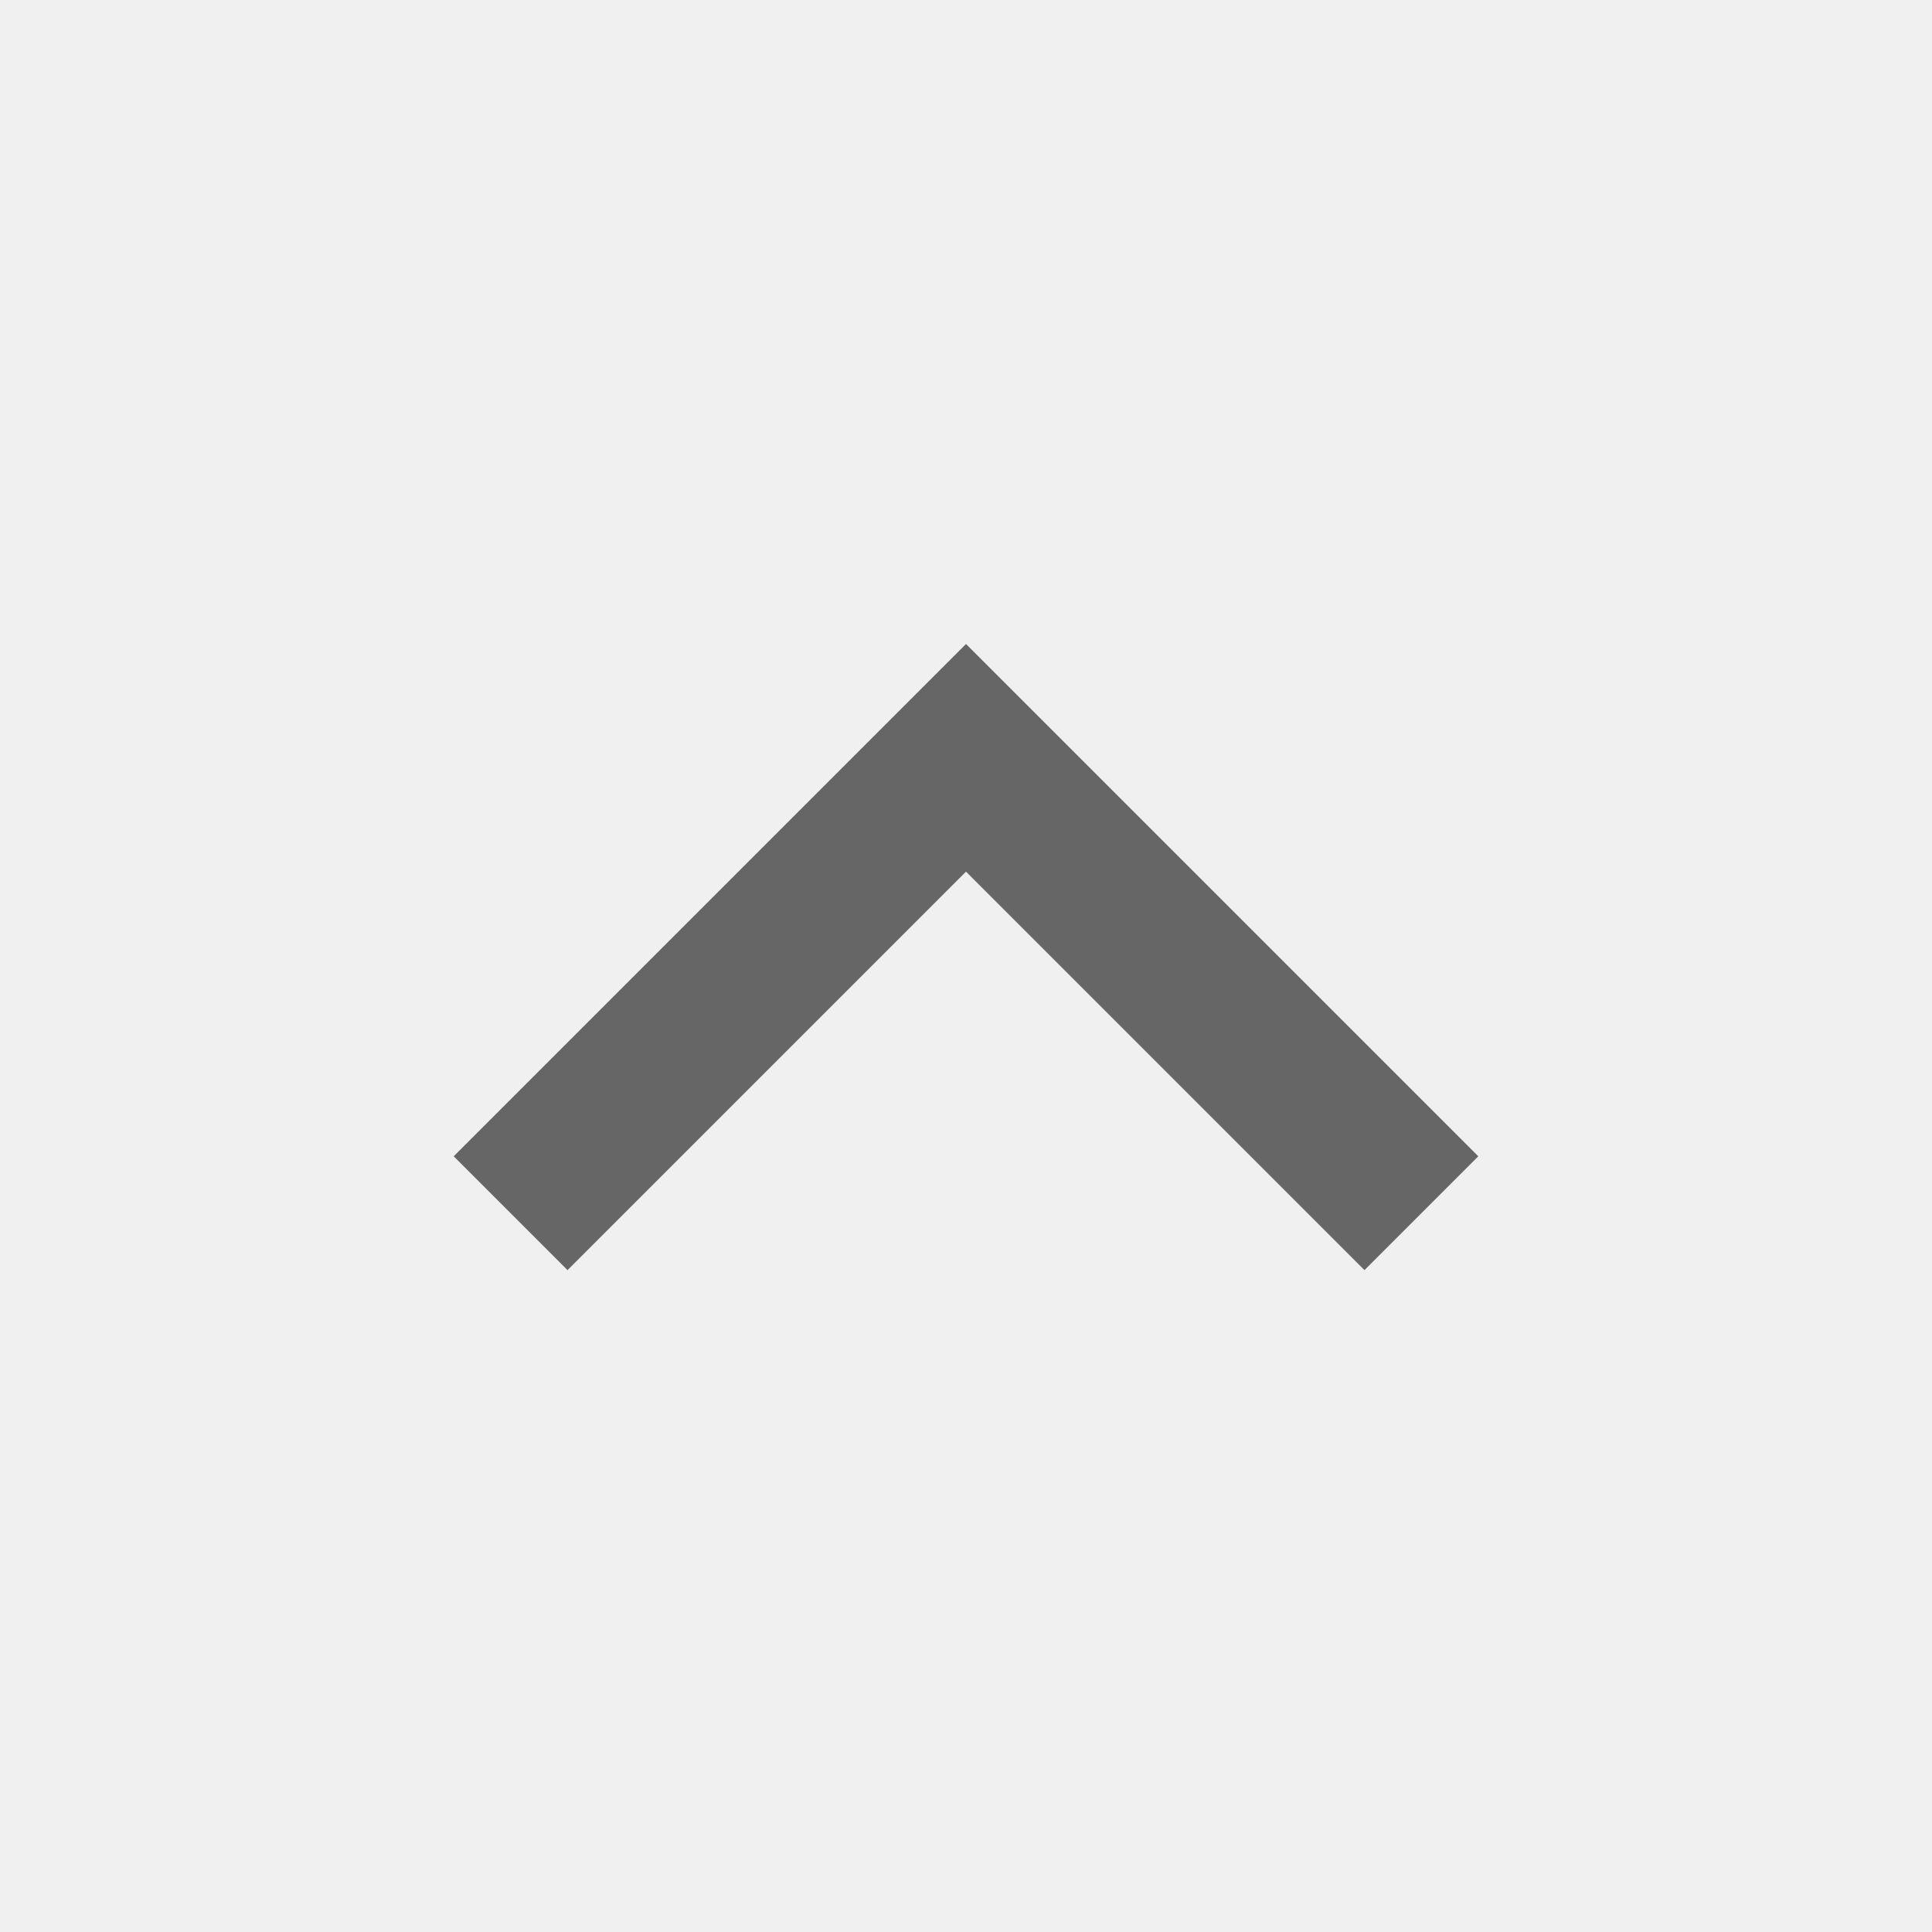
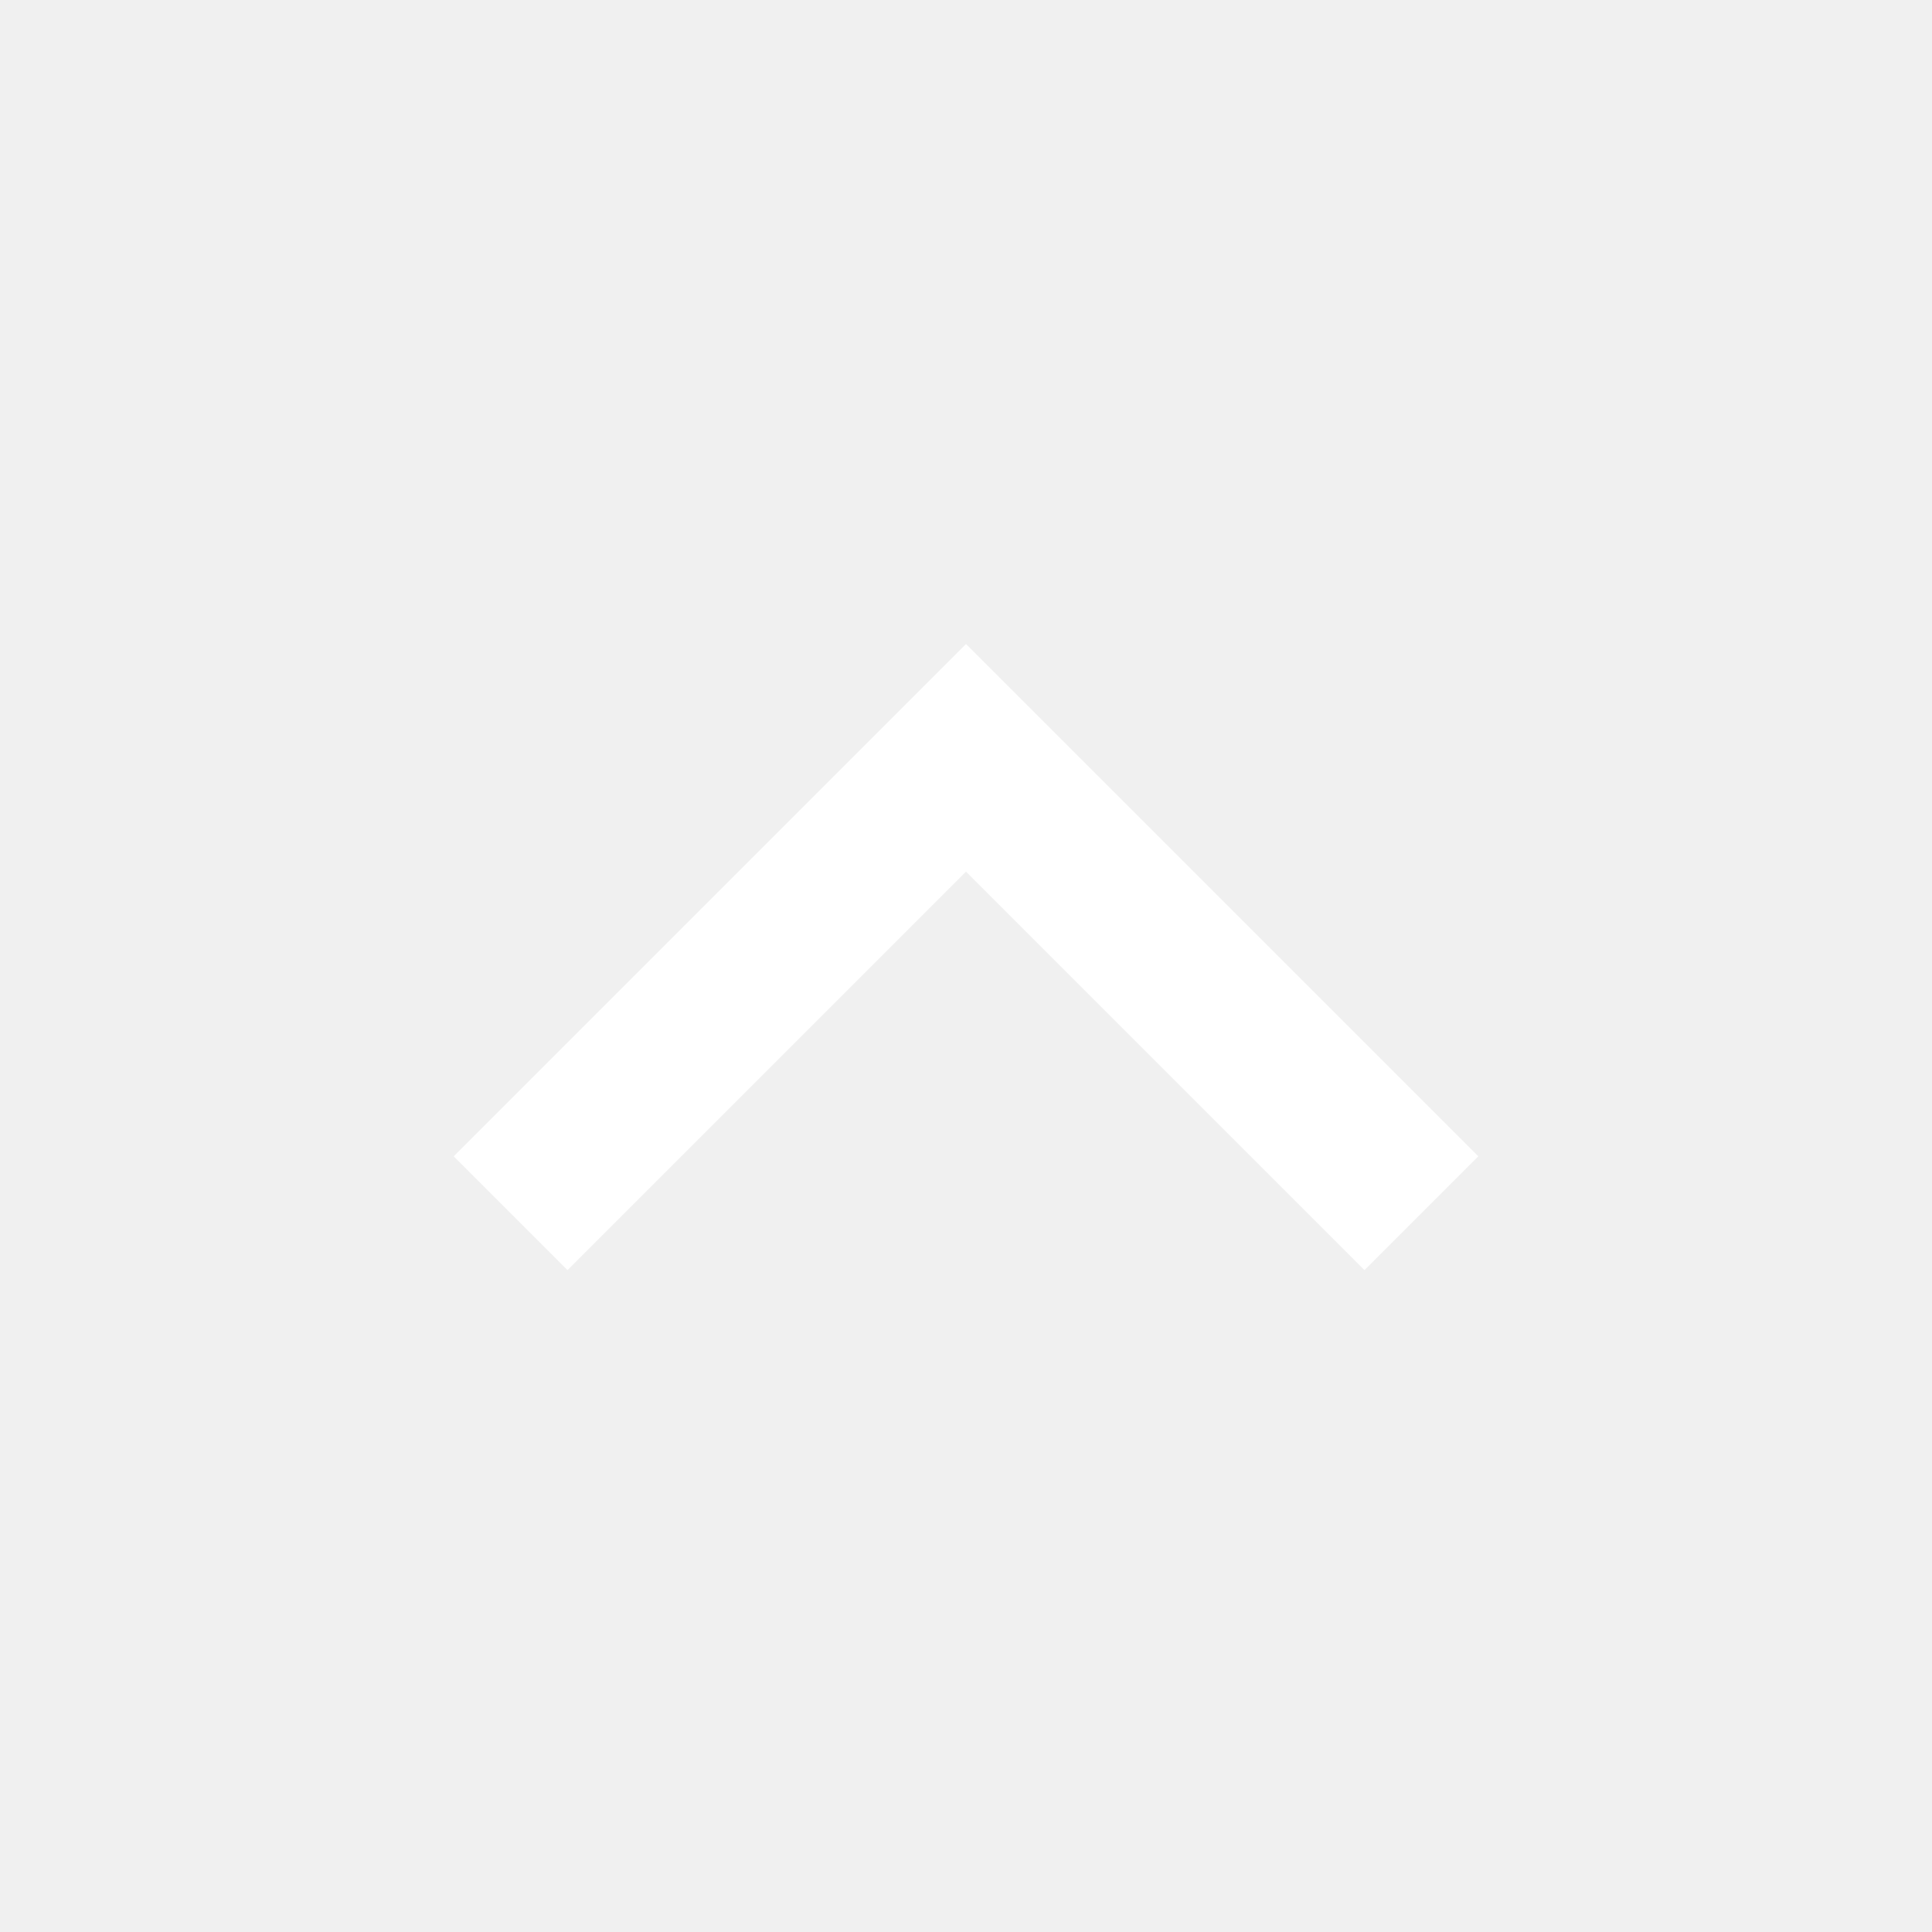
<svg xmlns="http://www.w3.org/2000/svg" width="24" height="24" viewBox="0 0 24 24" fill="none">
  <g clip-path="url(#clip0_14_13154)">
-     <path d="M12 10.828L7.05 15.778L5.636 14.364L12 8L18.364 14.364L16.95 15.778L12 10.828Z" fill="#666666" />
+     <path d="M12 10.828L7.05 15.778L5.636 14.364L12 8L18.364 14.364L16.95 15.778L12 10.828Z" fill="white" />
  </g>
  <defs>
    <clipPath id="clip0_14_13154">
      <rect width="24" height="24" fill="white" />
    </clipPath>
  </defs>
</svg>
